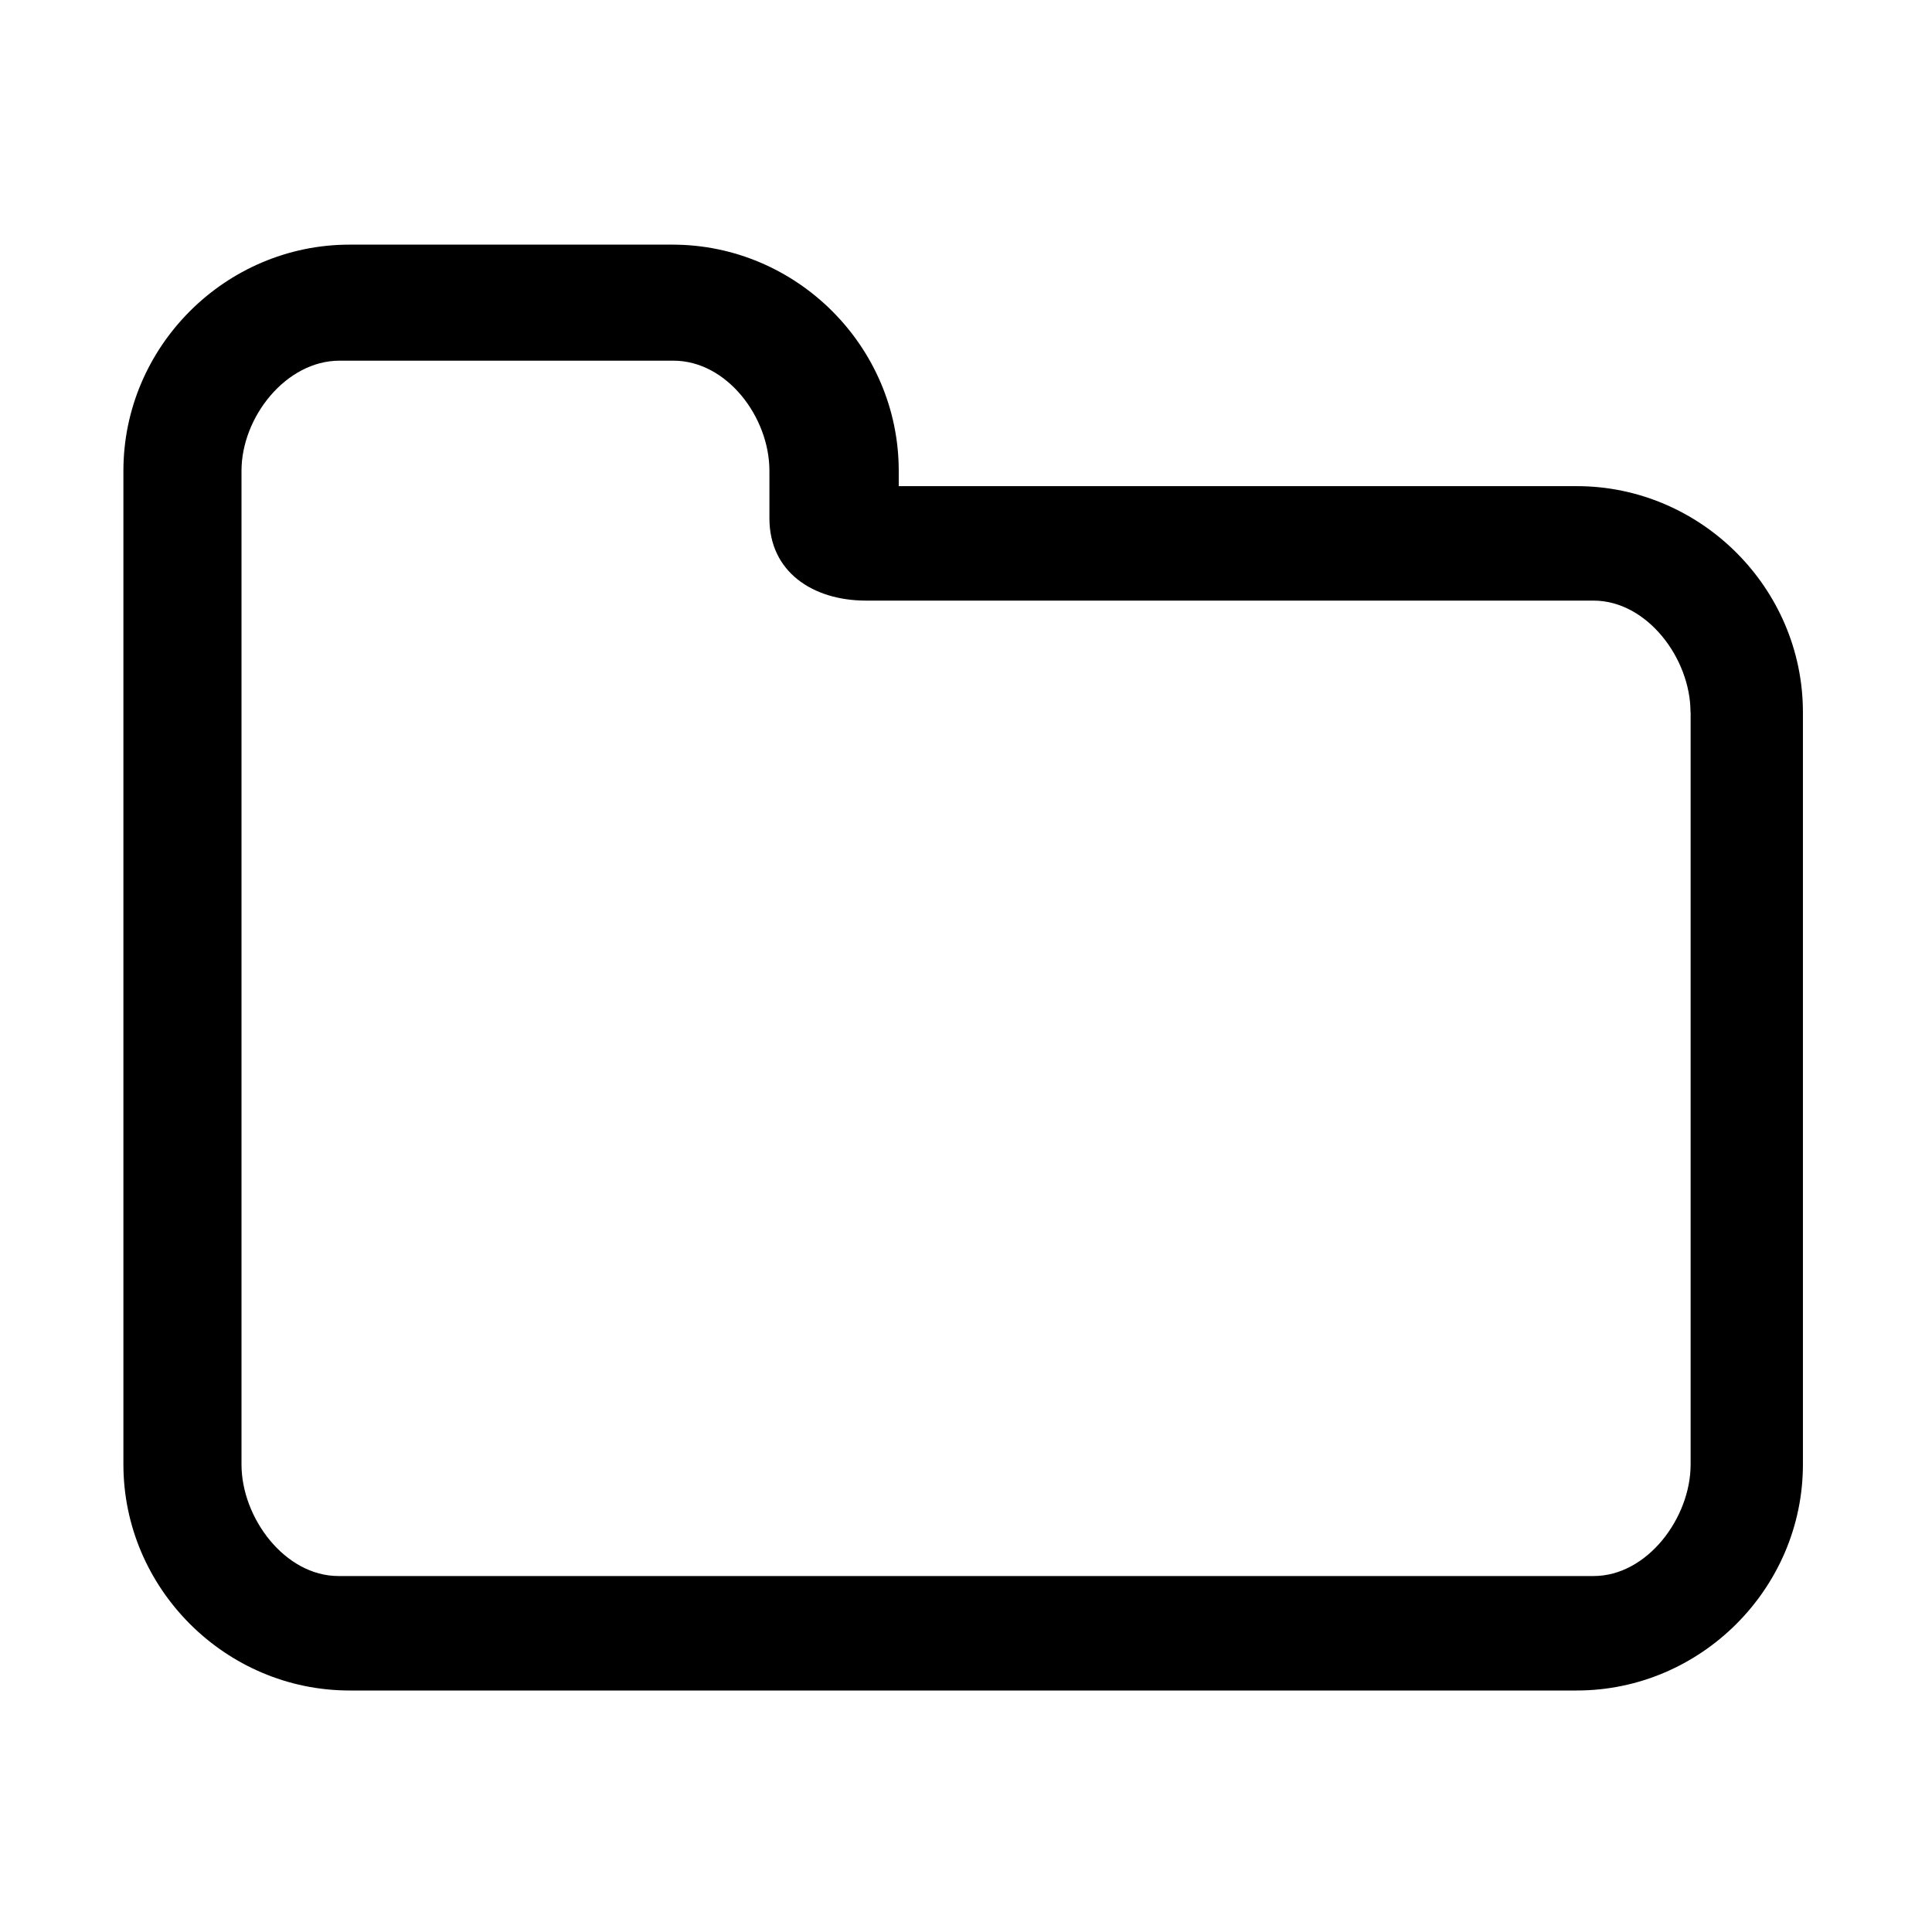
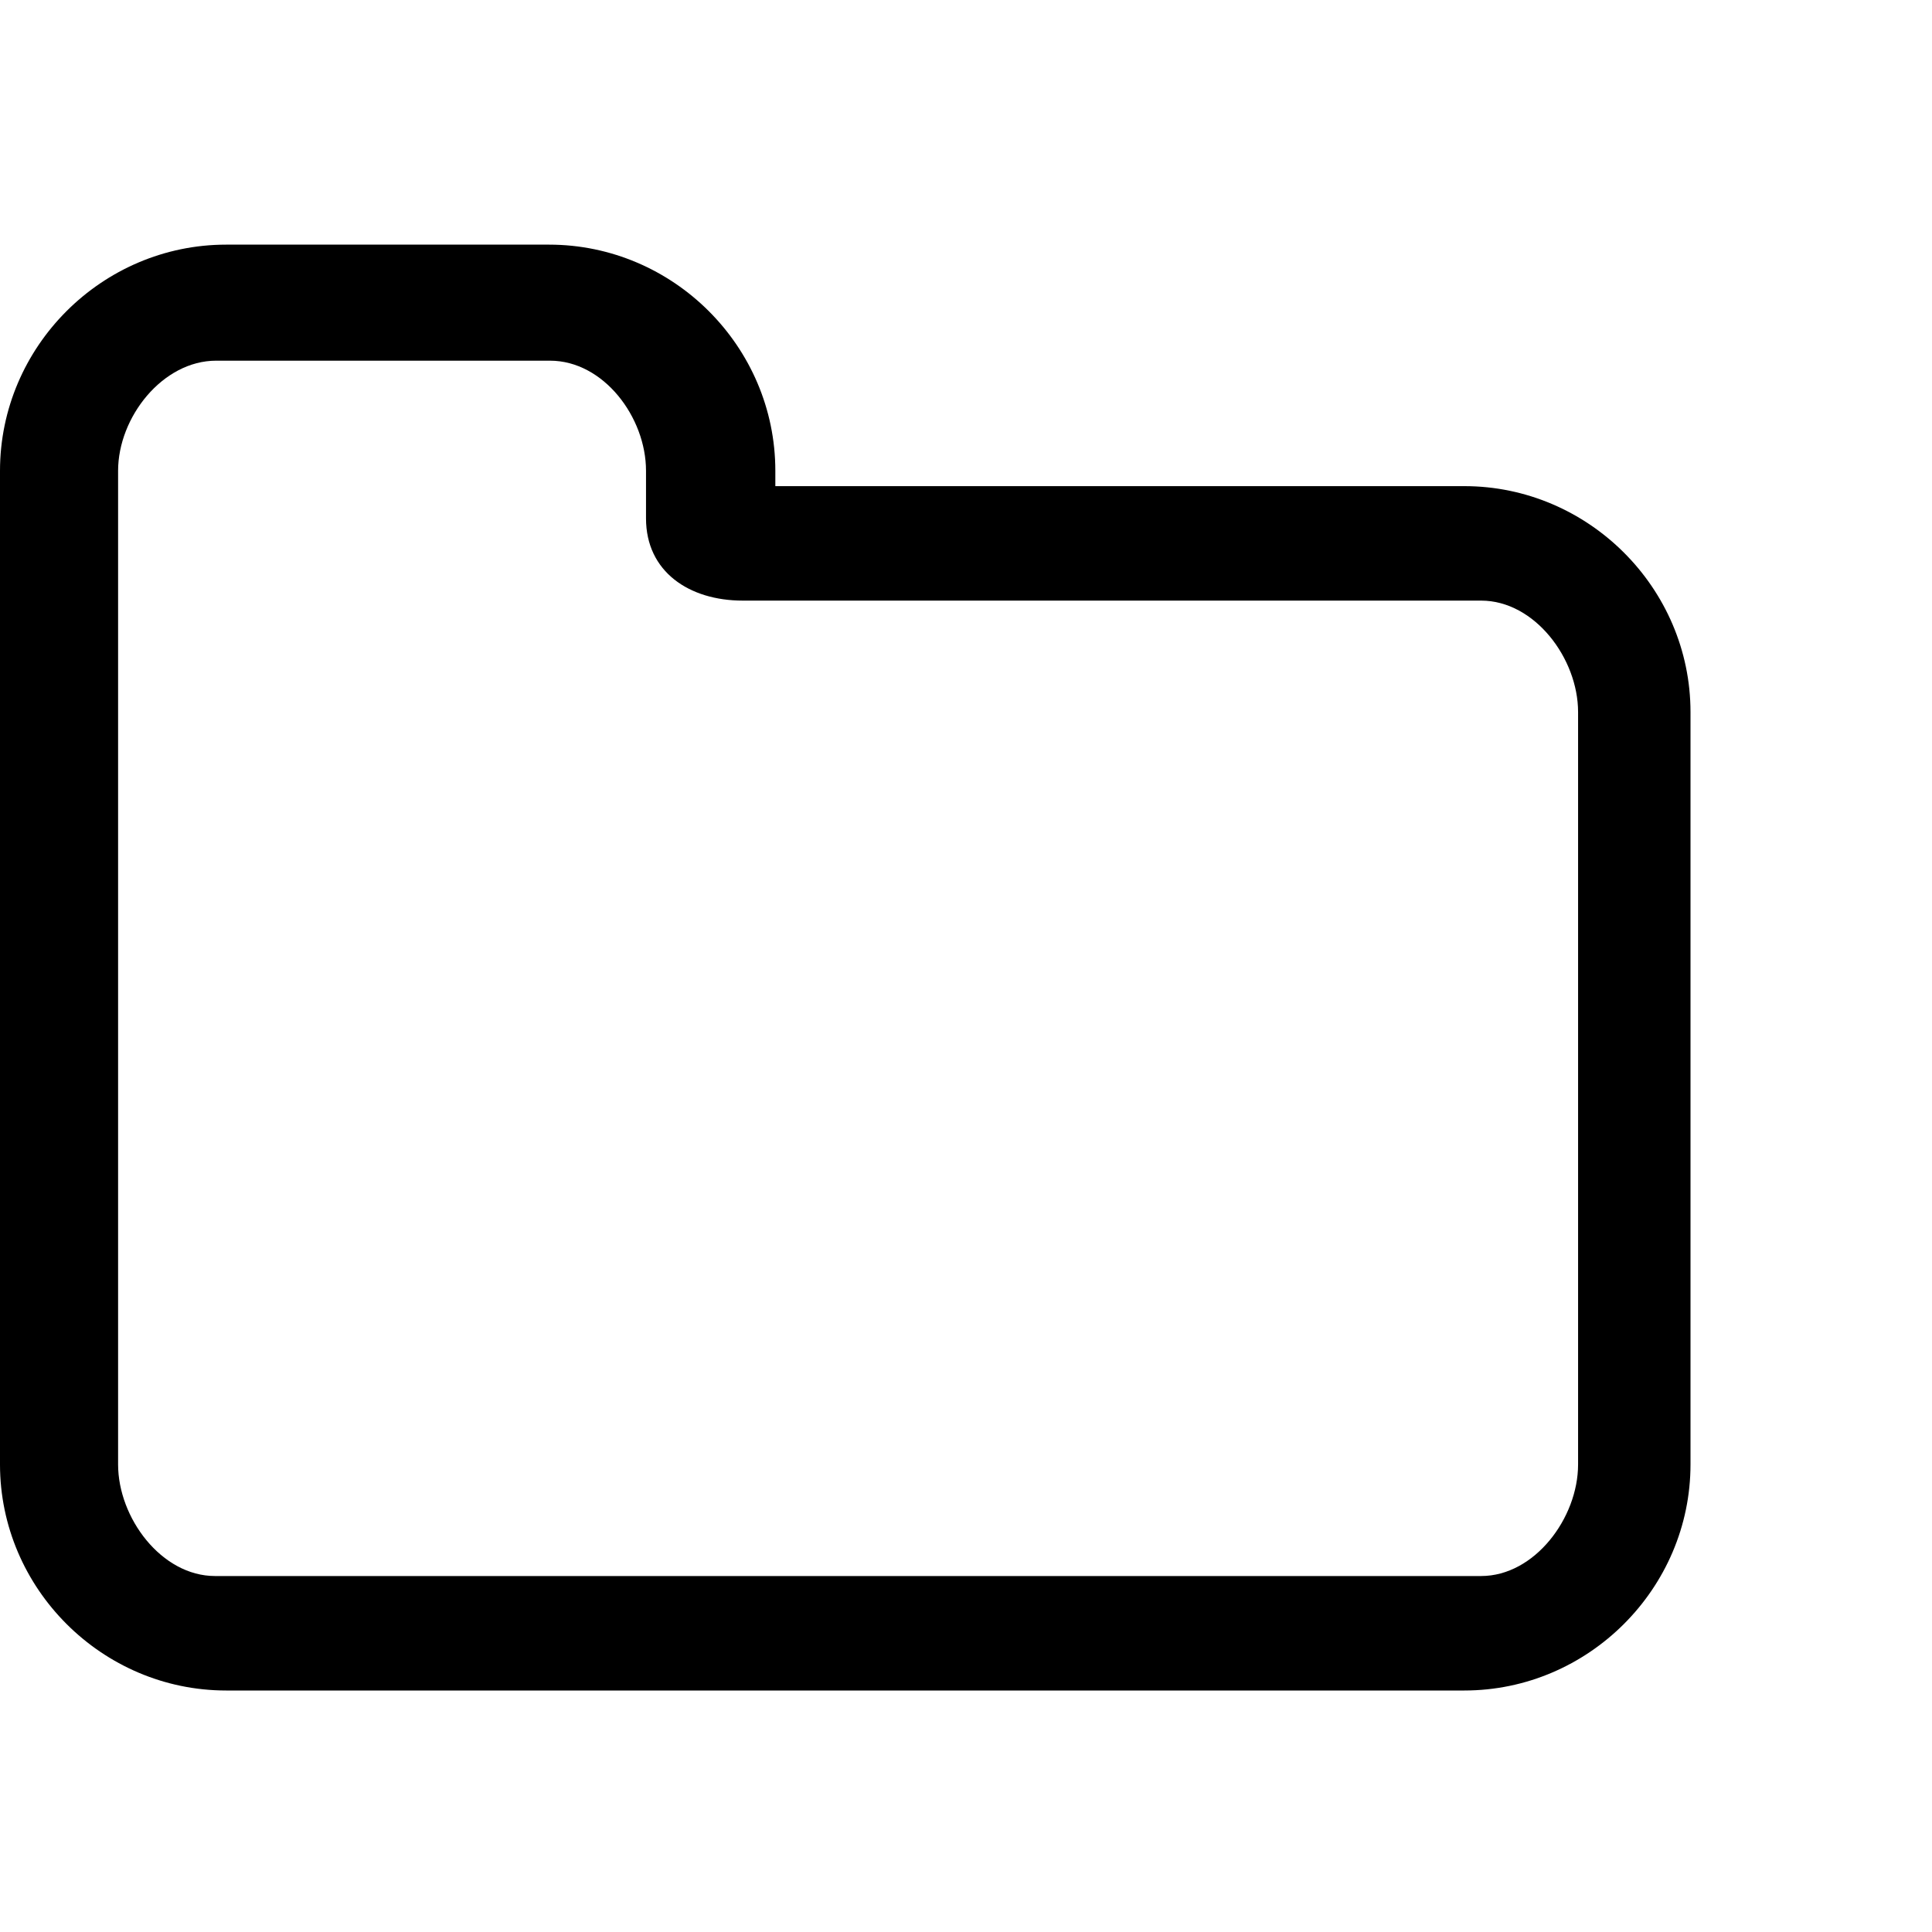
<svg xmlns="http://www.w3.org/2000/svg" version="1.1" id="Layer_1" x="0px" y="0px" width="16px" height="16px" viewBox="0 0 16 16" enable-background="new 0 0 16 16" xml:space="preserve">
  <g>
-     <path d="M14.931,12.128c0,1.027-0.846,1.872-1.873,1.872H2.895c-1.028,0-1.873-0.845-1.873-1.872V3.899   c0-1.029,0.845-1.873,1.873-1.873h2.674c1.029,0,1.874,0.844,1.874,1.873v0.127h5.615c1.027,0,1.873,0.844,1.873,1.872V12.128z    M14,5.897c0-0.443-0.359-0.923-0.803-0.923H7.173c-0.442,0-0.801-0.238-0.801-0.681V3.899c0-0.444-0.352-0.912-0.795-0.912H2.812   C2.368,2.987,2,3.455,2,3.899v8.229c0,0.442,0.359,0.924,0.803,0.924h10.395c0.443,0,0.803-0.481,0.803-0.924V5.897z" />
+     <path d="M14,12.128C14,13.155,13.154,14,12.127,14H1.873C0.845,14,0,13.155,0,12.128V3.899   C0,2.87,0.845,2.026,1.873,2.026h2.674c1.029,0,1.874,0.844,1.874,1.873v0.127h5.706C13.154,4.026,14,4.87,14,5.897V12.128z    M13.069,5.897c0-0.443-0.359-0.923-0.803-0.923H6.151c-0.442,0-0.801-0.238-0.801-0.681V3.899c0-0.444-0.352-0.912-0.795-0.912   H1.79c-0.443,0-0.812,0.468-0.812,0.912v8.229c0,0.442,0.359,0.924,0.803,0.924h10.485c0.443,0,0.803-0.481,0.803-0.924V5.897z" />
  </g>
</svg>
